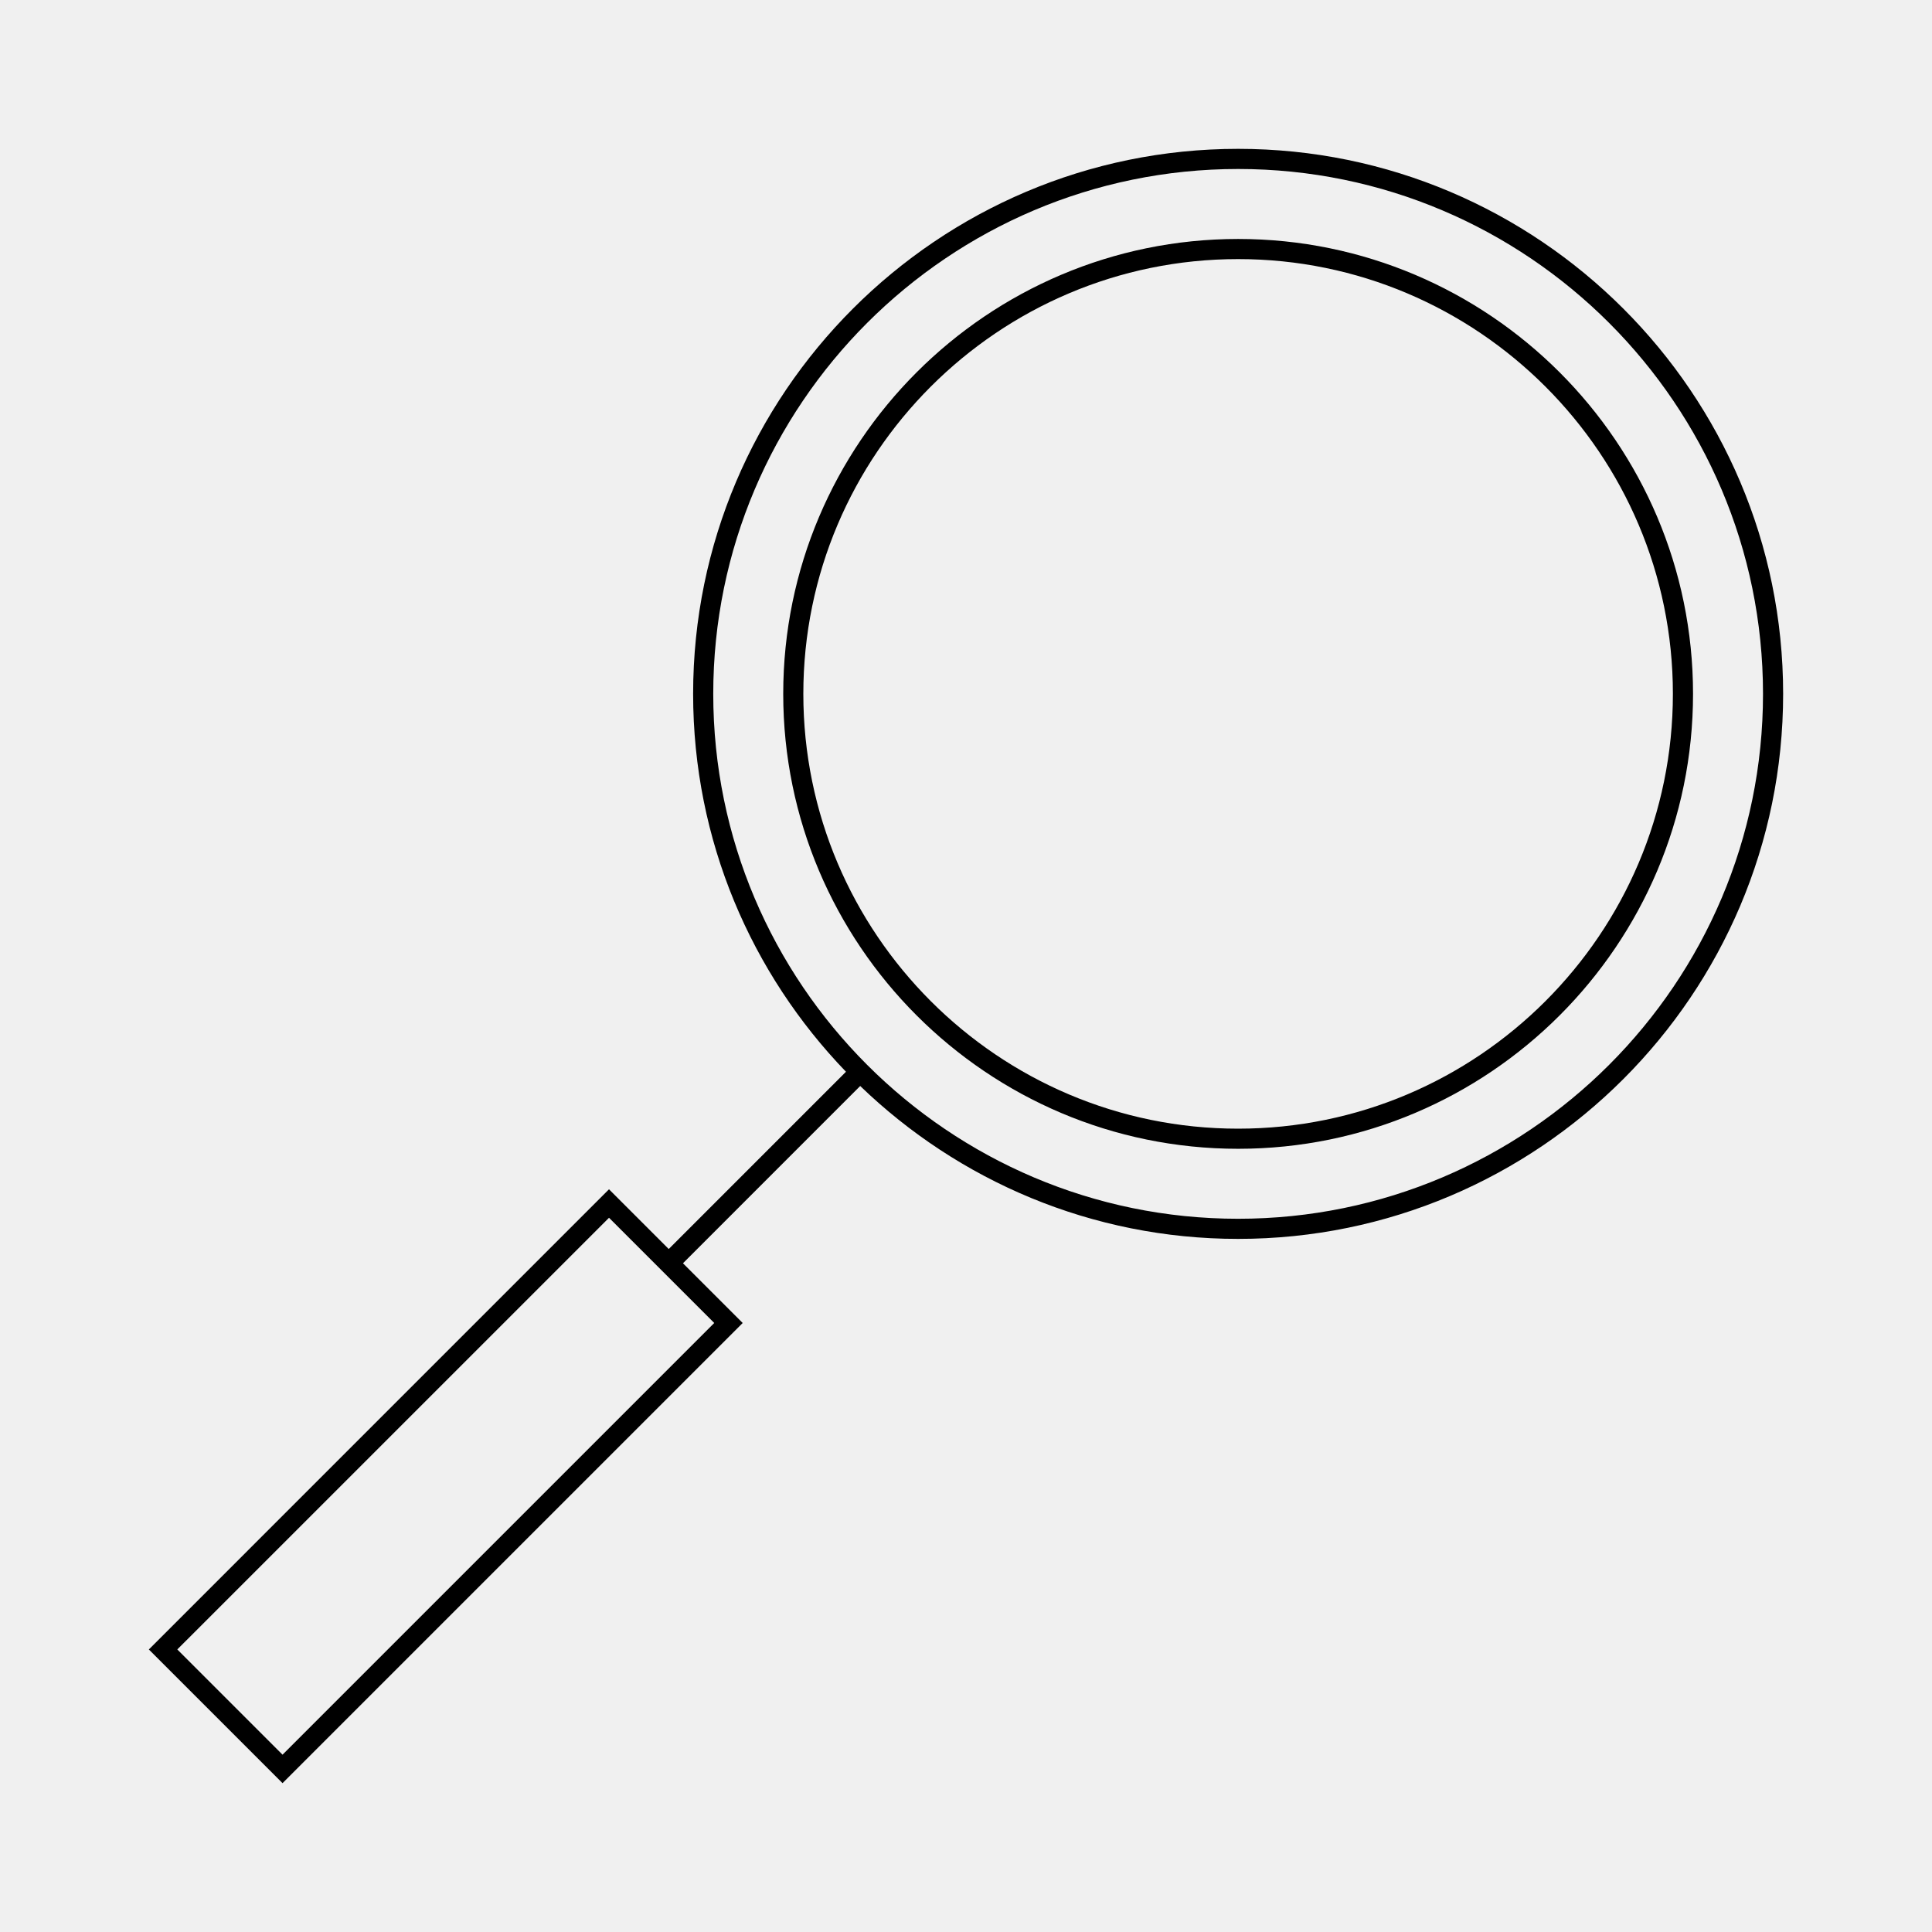
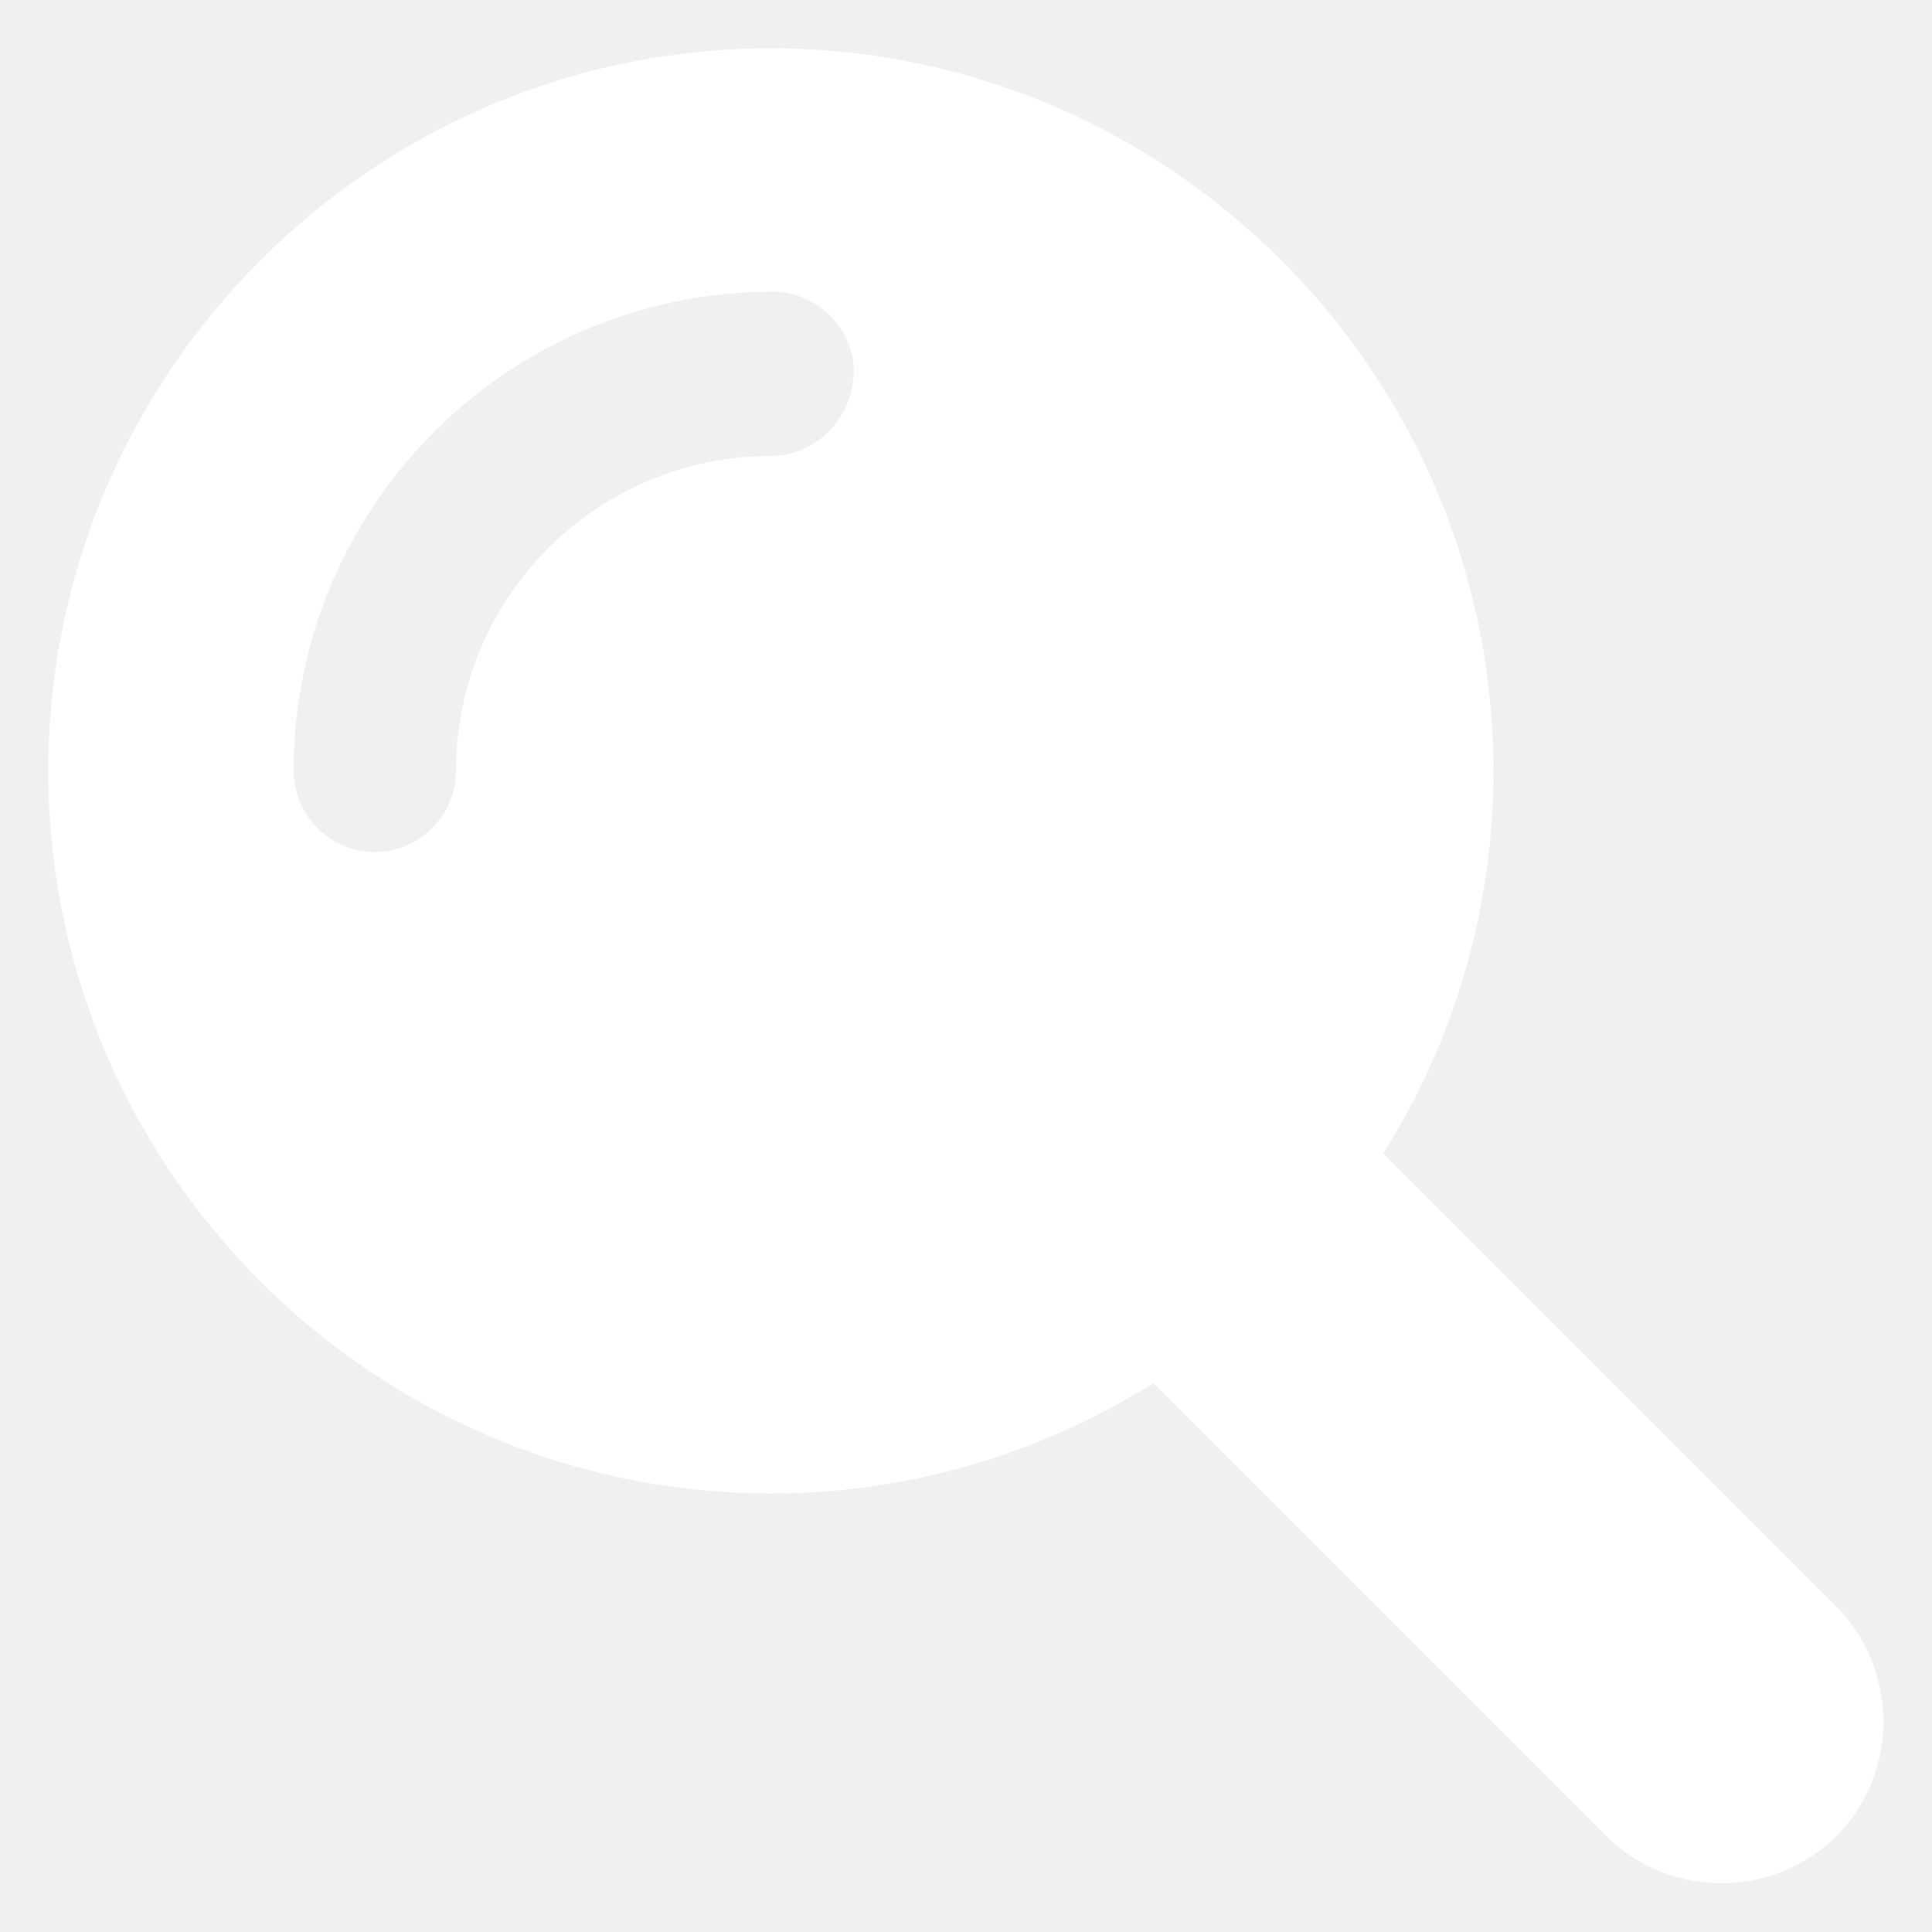
- <svg xmlns="http://www.w3.org/2000/svg" height="100px" width="100px" fill="#000000" version="1.1" x="0px" y="0px" viewBox="0 0 96 96" enable-background="new 0 0 96 96" xml:space="preserve">
+ <svg xmlns="http://www.w3.org/2000/svg" height="100px" width="100px" fill="#FFFFFF" version="1.1" x="0px" y="0px" viewBox="-949 951 100 100" style="enable-background:new -949 951 100 100;" xml:space="preserve">
  <g>
-     <path d="M61.522,7.396c-14.933,0-27.081,12.148-27.081,27.081c0,7.287,2.897,13.906,7.595,18.778l-8.807,8.808l-2.968-2.968   L7.396,81.961l6.643,6.643l22.865-22.865l-2.968-2.968l8.807-8.808c4.873,4.698,11.491,7.597,18.778,7.597   c14.933,0,27.082-12.148,27.082-27.082C88.604,19.545,76.455,7.396,61.522,7.396z M35.49,65.738L14.039,87.189l-5.229-5.229   L30.262,60.51L35.49,65.738z M61.521,60.56c-14.381,0-26.08-11.7-26.08-26.082c0-14.381,11.7-26.081,26.081-26.081   s26.081,11.7,26.081,26.081C87.604,48.859,75.903,60.56,61.521,60.56z" />
-     <path d="M61.522,11.874c-12.465,0-22.604,10.14-22.604,22.604c0,12.465,10.14,22.605,22.604,22.605s22.604-10.141,22.604-22.605   C84.126,22.014,73.986,11.874,61.522,11.874z M61.521,56.083c-11.912,0-21.604-9.692-21.604-21.605   c0-11.912,9.691-21.604,21.604-21.604c11.912,0,21.604,9.691,21.604,21.604C83.126,46.391,73.435,56.083,61.521,56.083z" />
+     <g>
+       <path d="M-854,1034.1l-23.4-23.4c3.6-5.7,5.7-12.5,5.7-19.8c0-20.6-16.8-37.4-37.4-37.4c-20.6,0-37.4,16.8-37.4,37.4    c0,20.6,16.8,37.4,37.4,37.4c7.3,0,14-2.1,19.8-5.7l23.4,23.4c3.3,3.3,8.7,3.3,12,0v0C-850.7,1042.7-850.7,1037.4-854,1034.1z     M-909.1,974.6c-9,0-16.3,7.3-16.3,16.3c0,2.3-1.9,4.2-4.2,4.2c-2.3,0-4.2-1.9-4.2-4.2c0-13.7,11.1-24.8,24.8-24.8    c2.3,0,4.2,1.9,4.2,4.2C-904.9,972.7-906.8,974.6-909.1,974.6z" />
+     </g>
  </g>
</svg>
